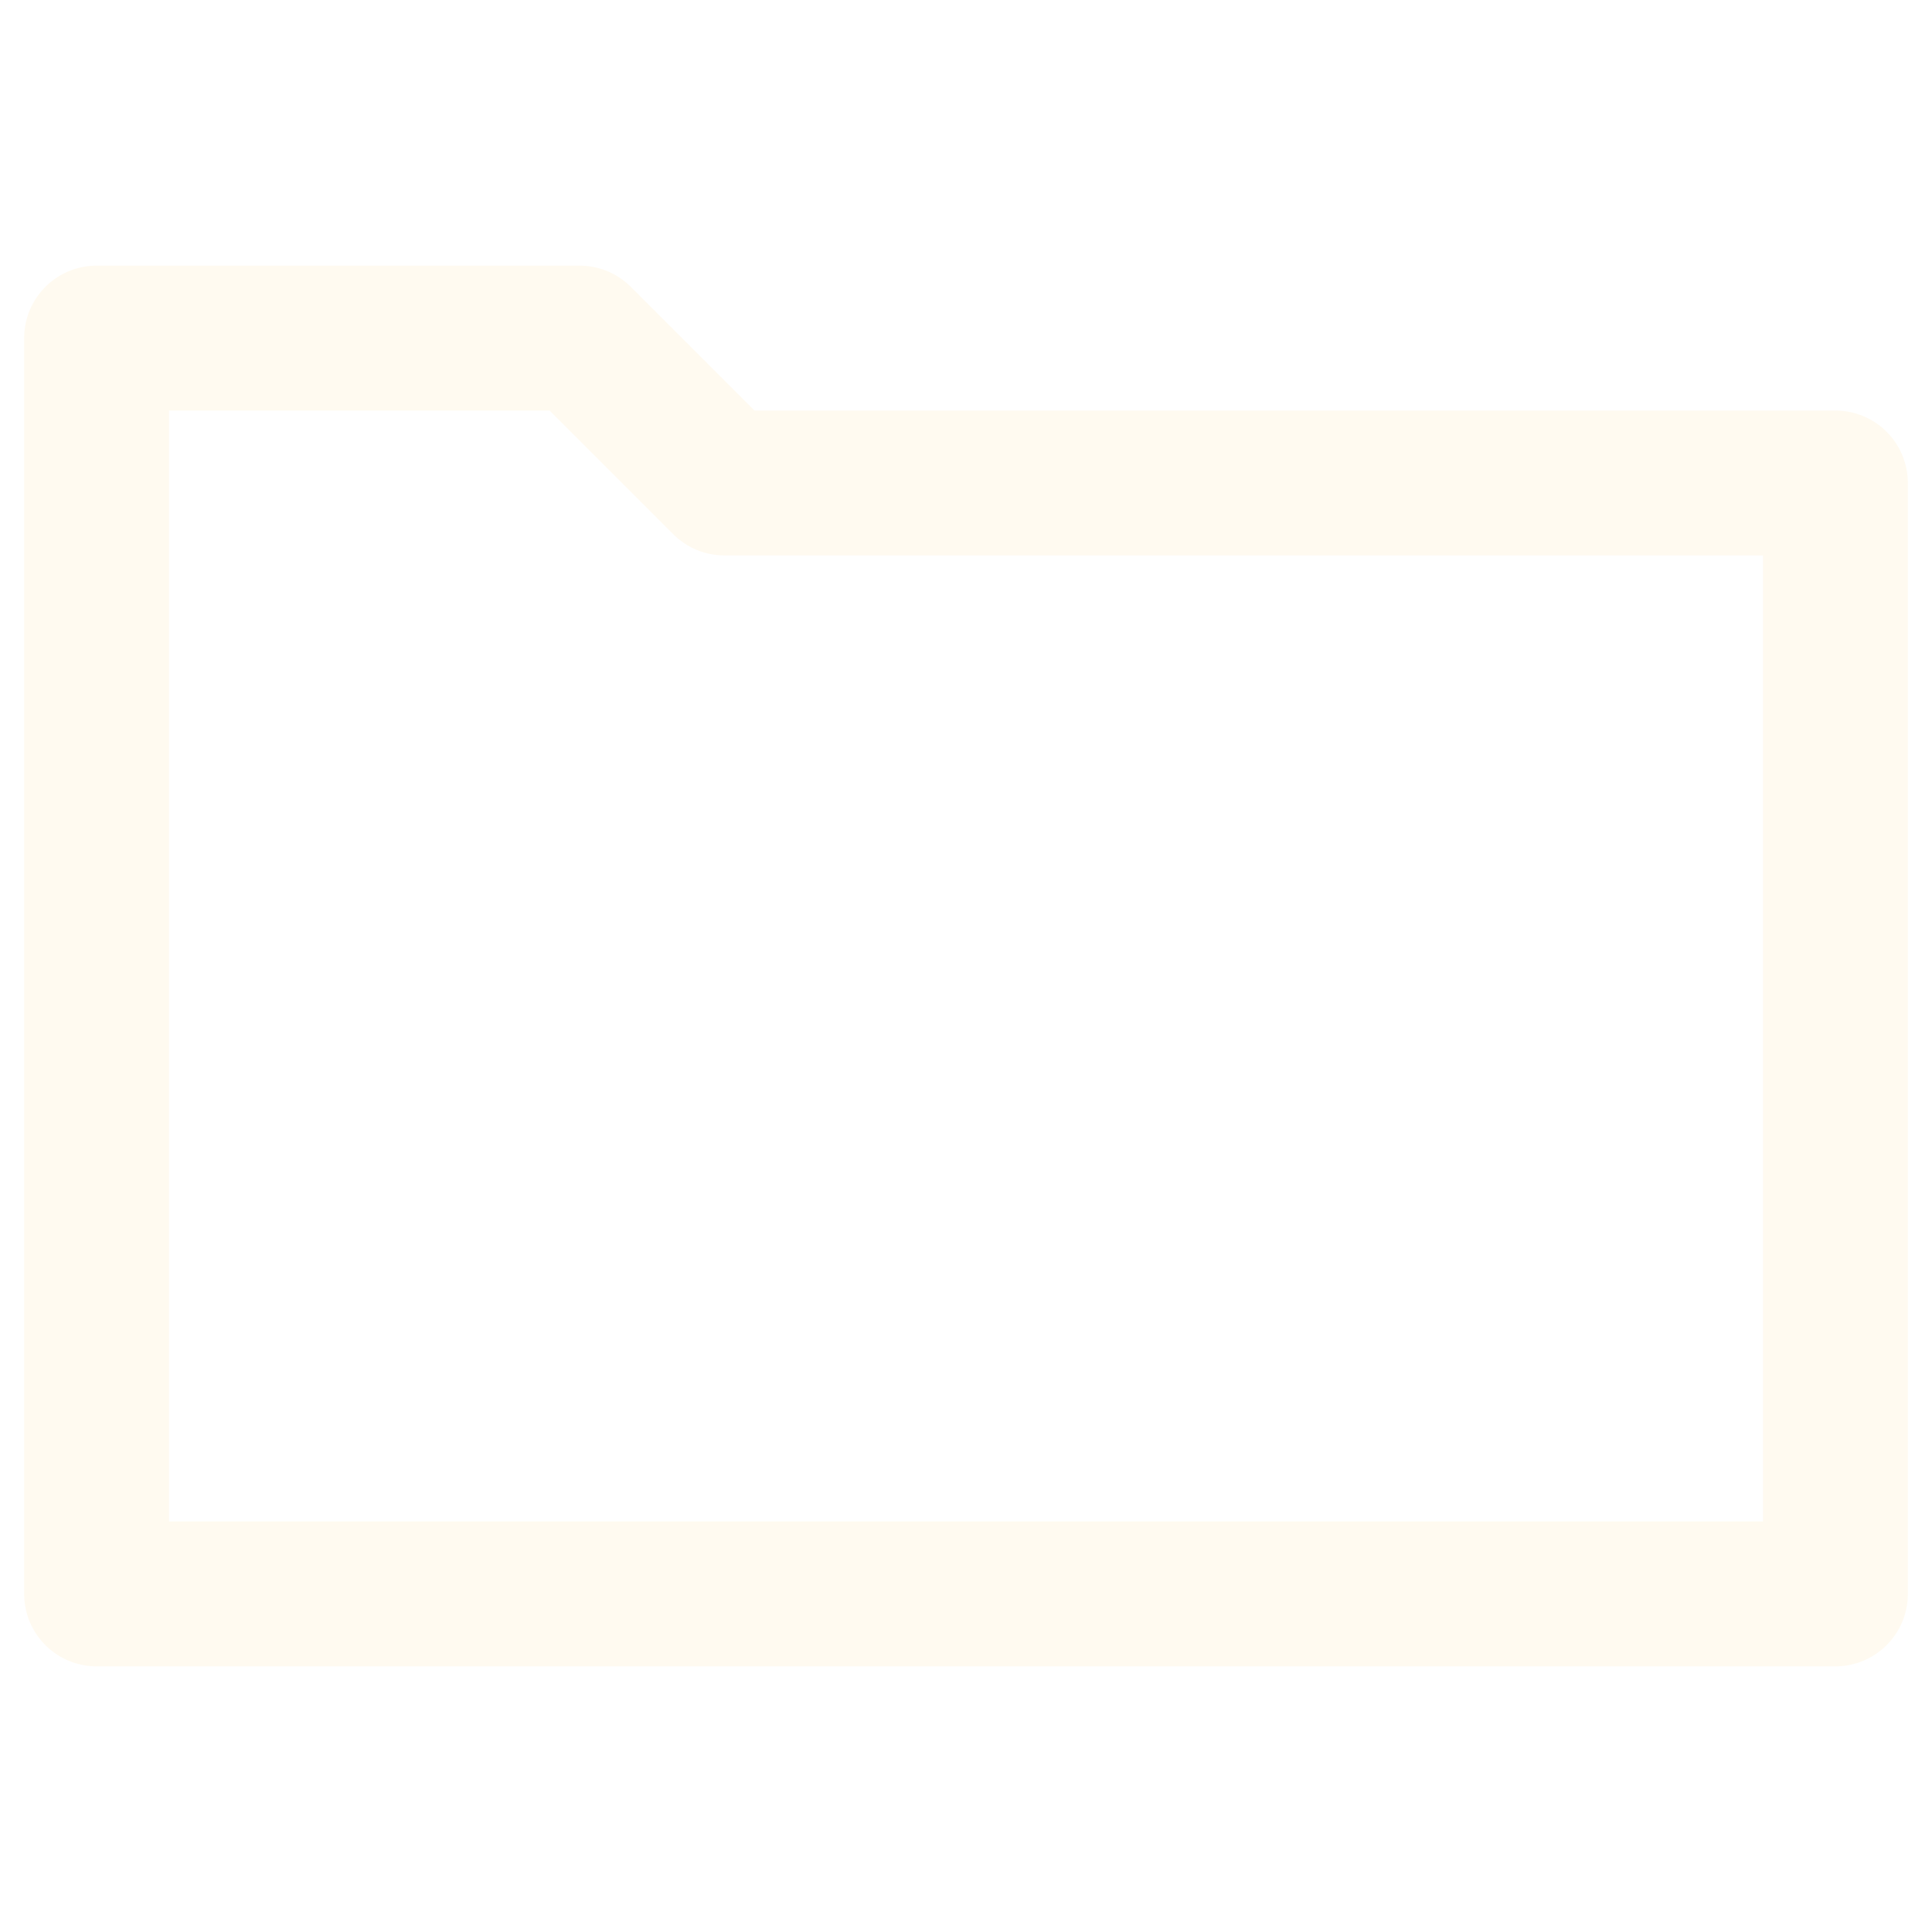
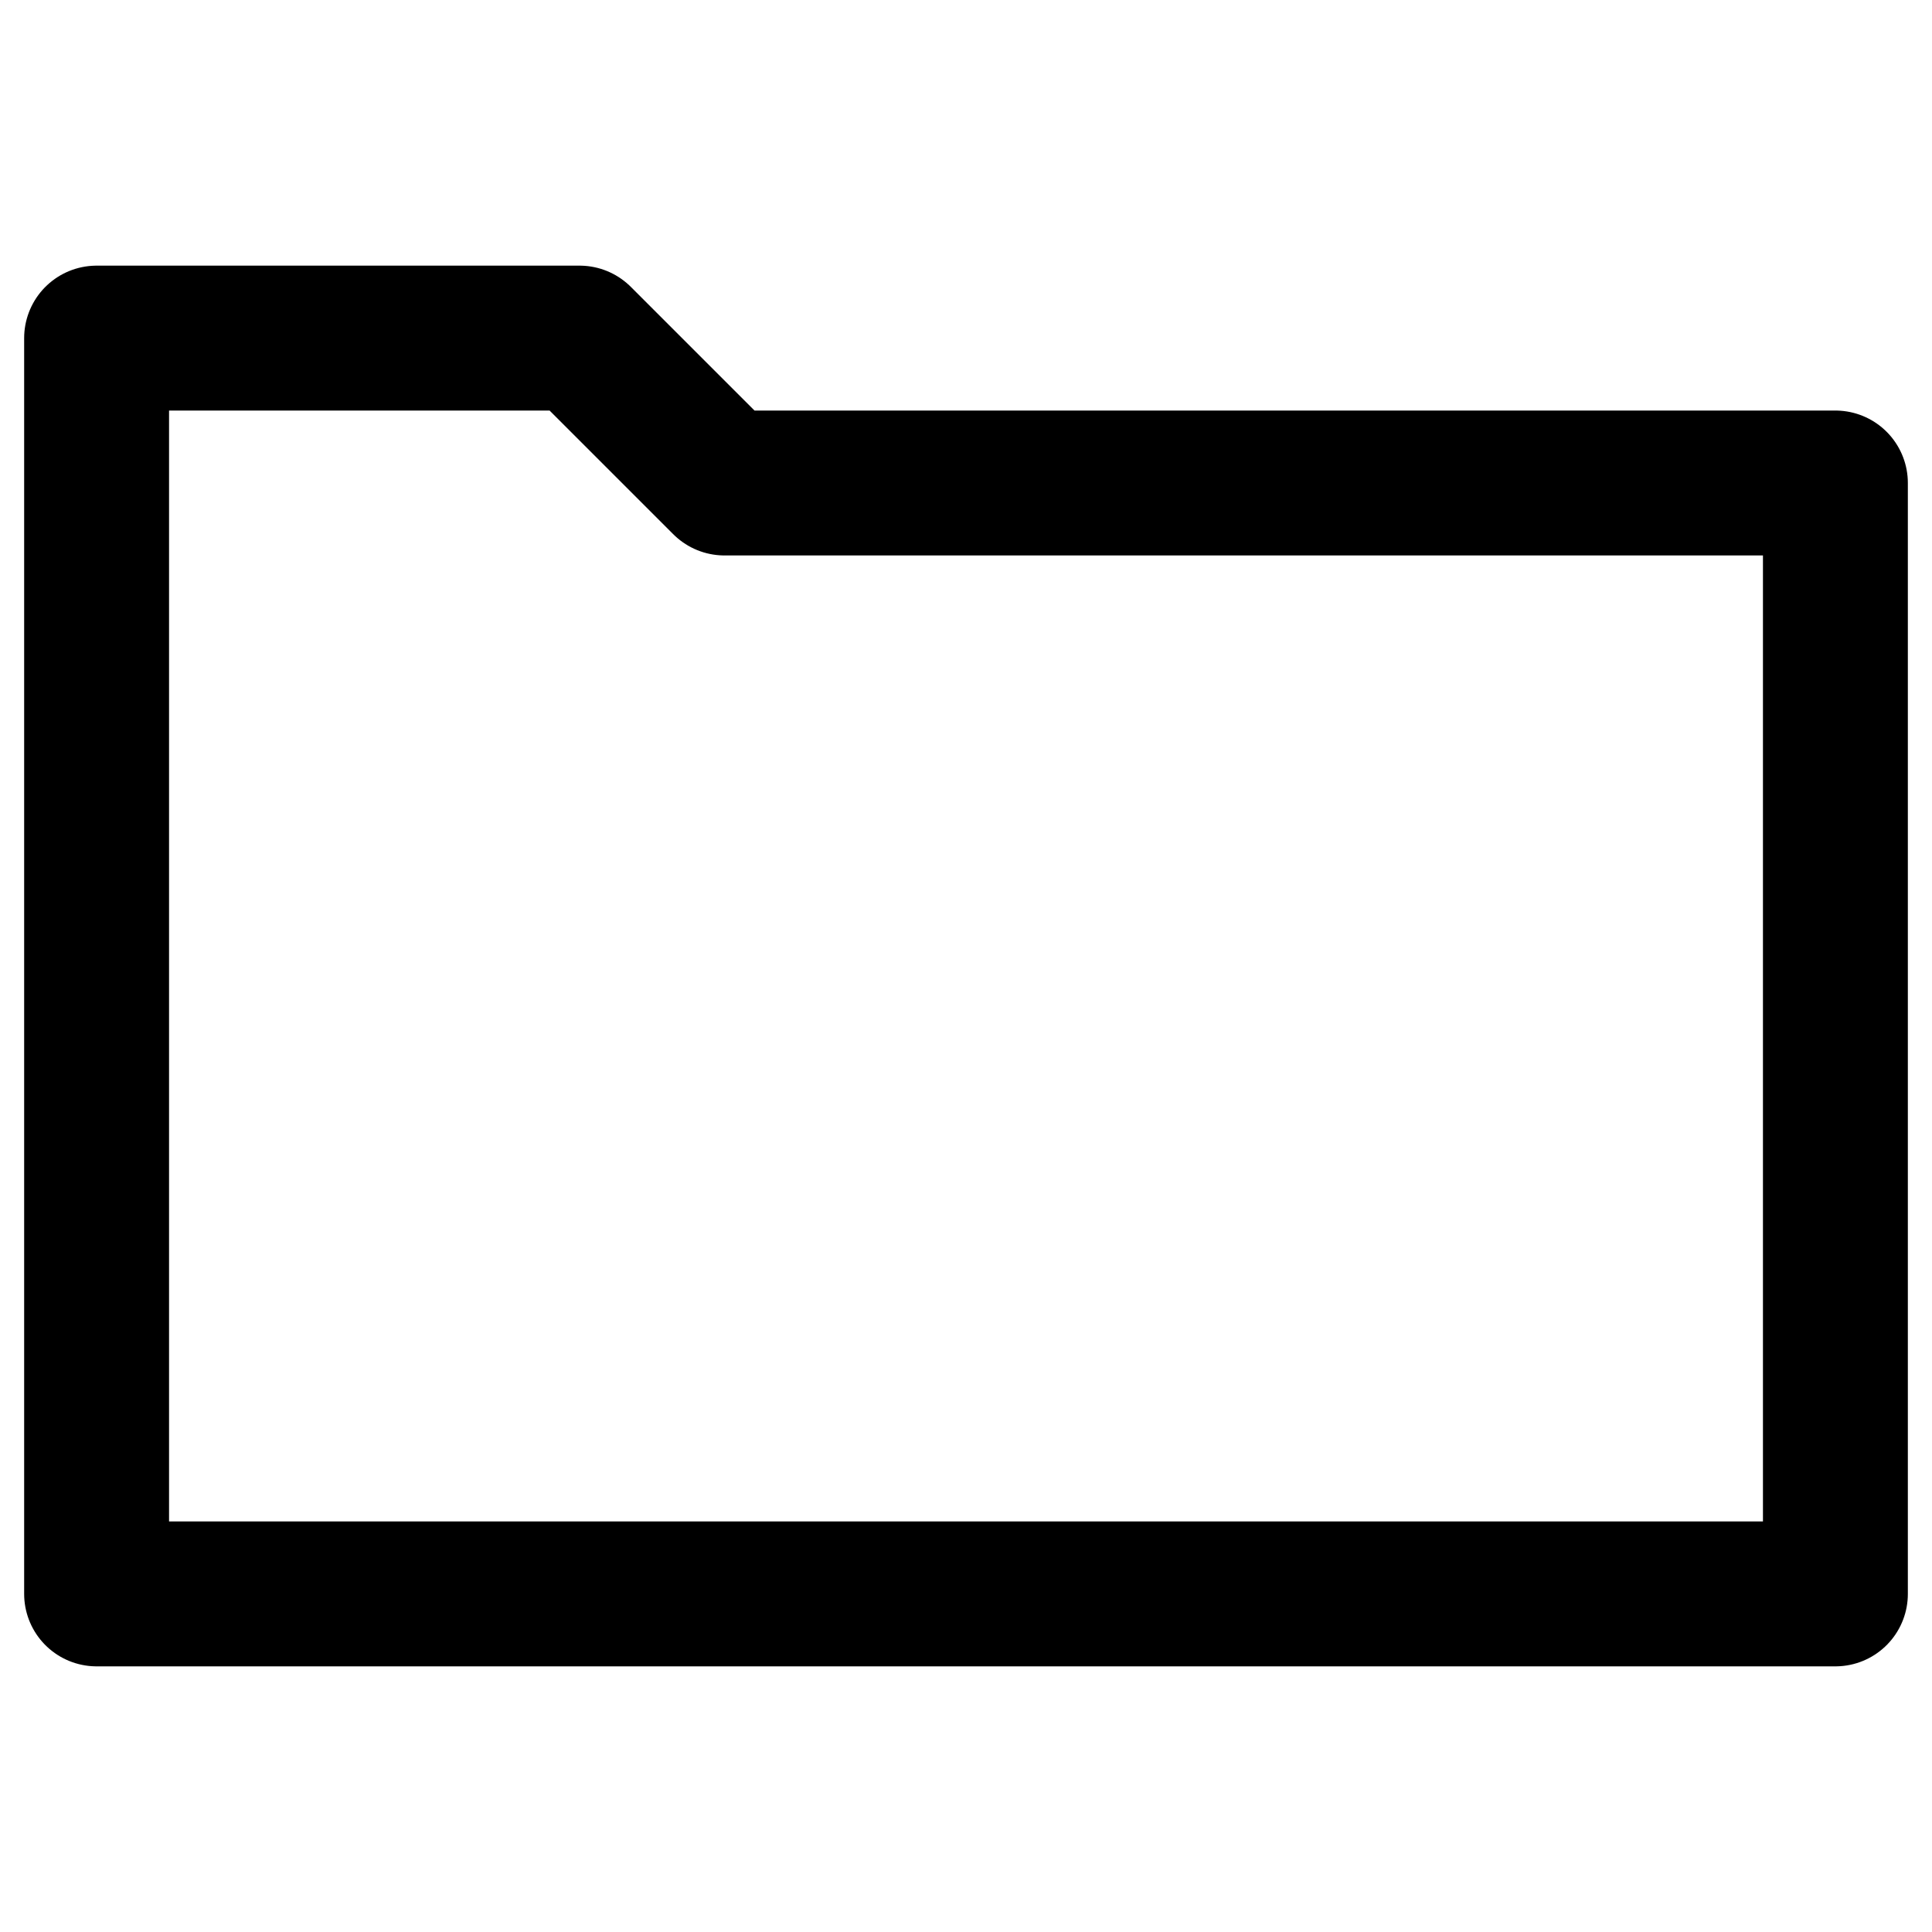
<svg xmlns="http://www.w3.org/2000/svg" viewBox="0 0 200 200">
-   <polygon points="10,100 10,35 60,35 75,50 190,50 190,165 10,165" stroke="floralwhite" stroke-width="15" stroke-linejoin="round" fill="none" />
+   <polygon points="10,100 10,35 60,35 75,50 190,50 190,165 10,165" stroke="black" stroke-width="15" stroke-linejoin="round" fill="none" />
</svg>
